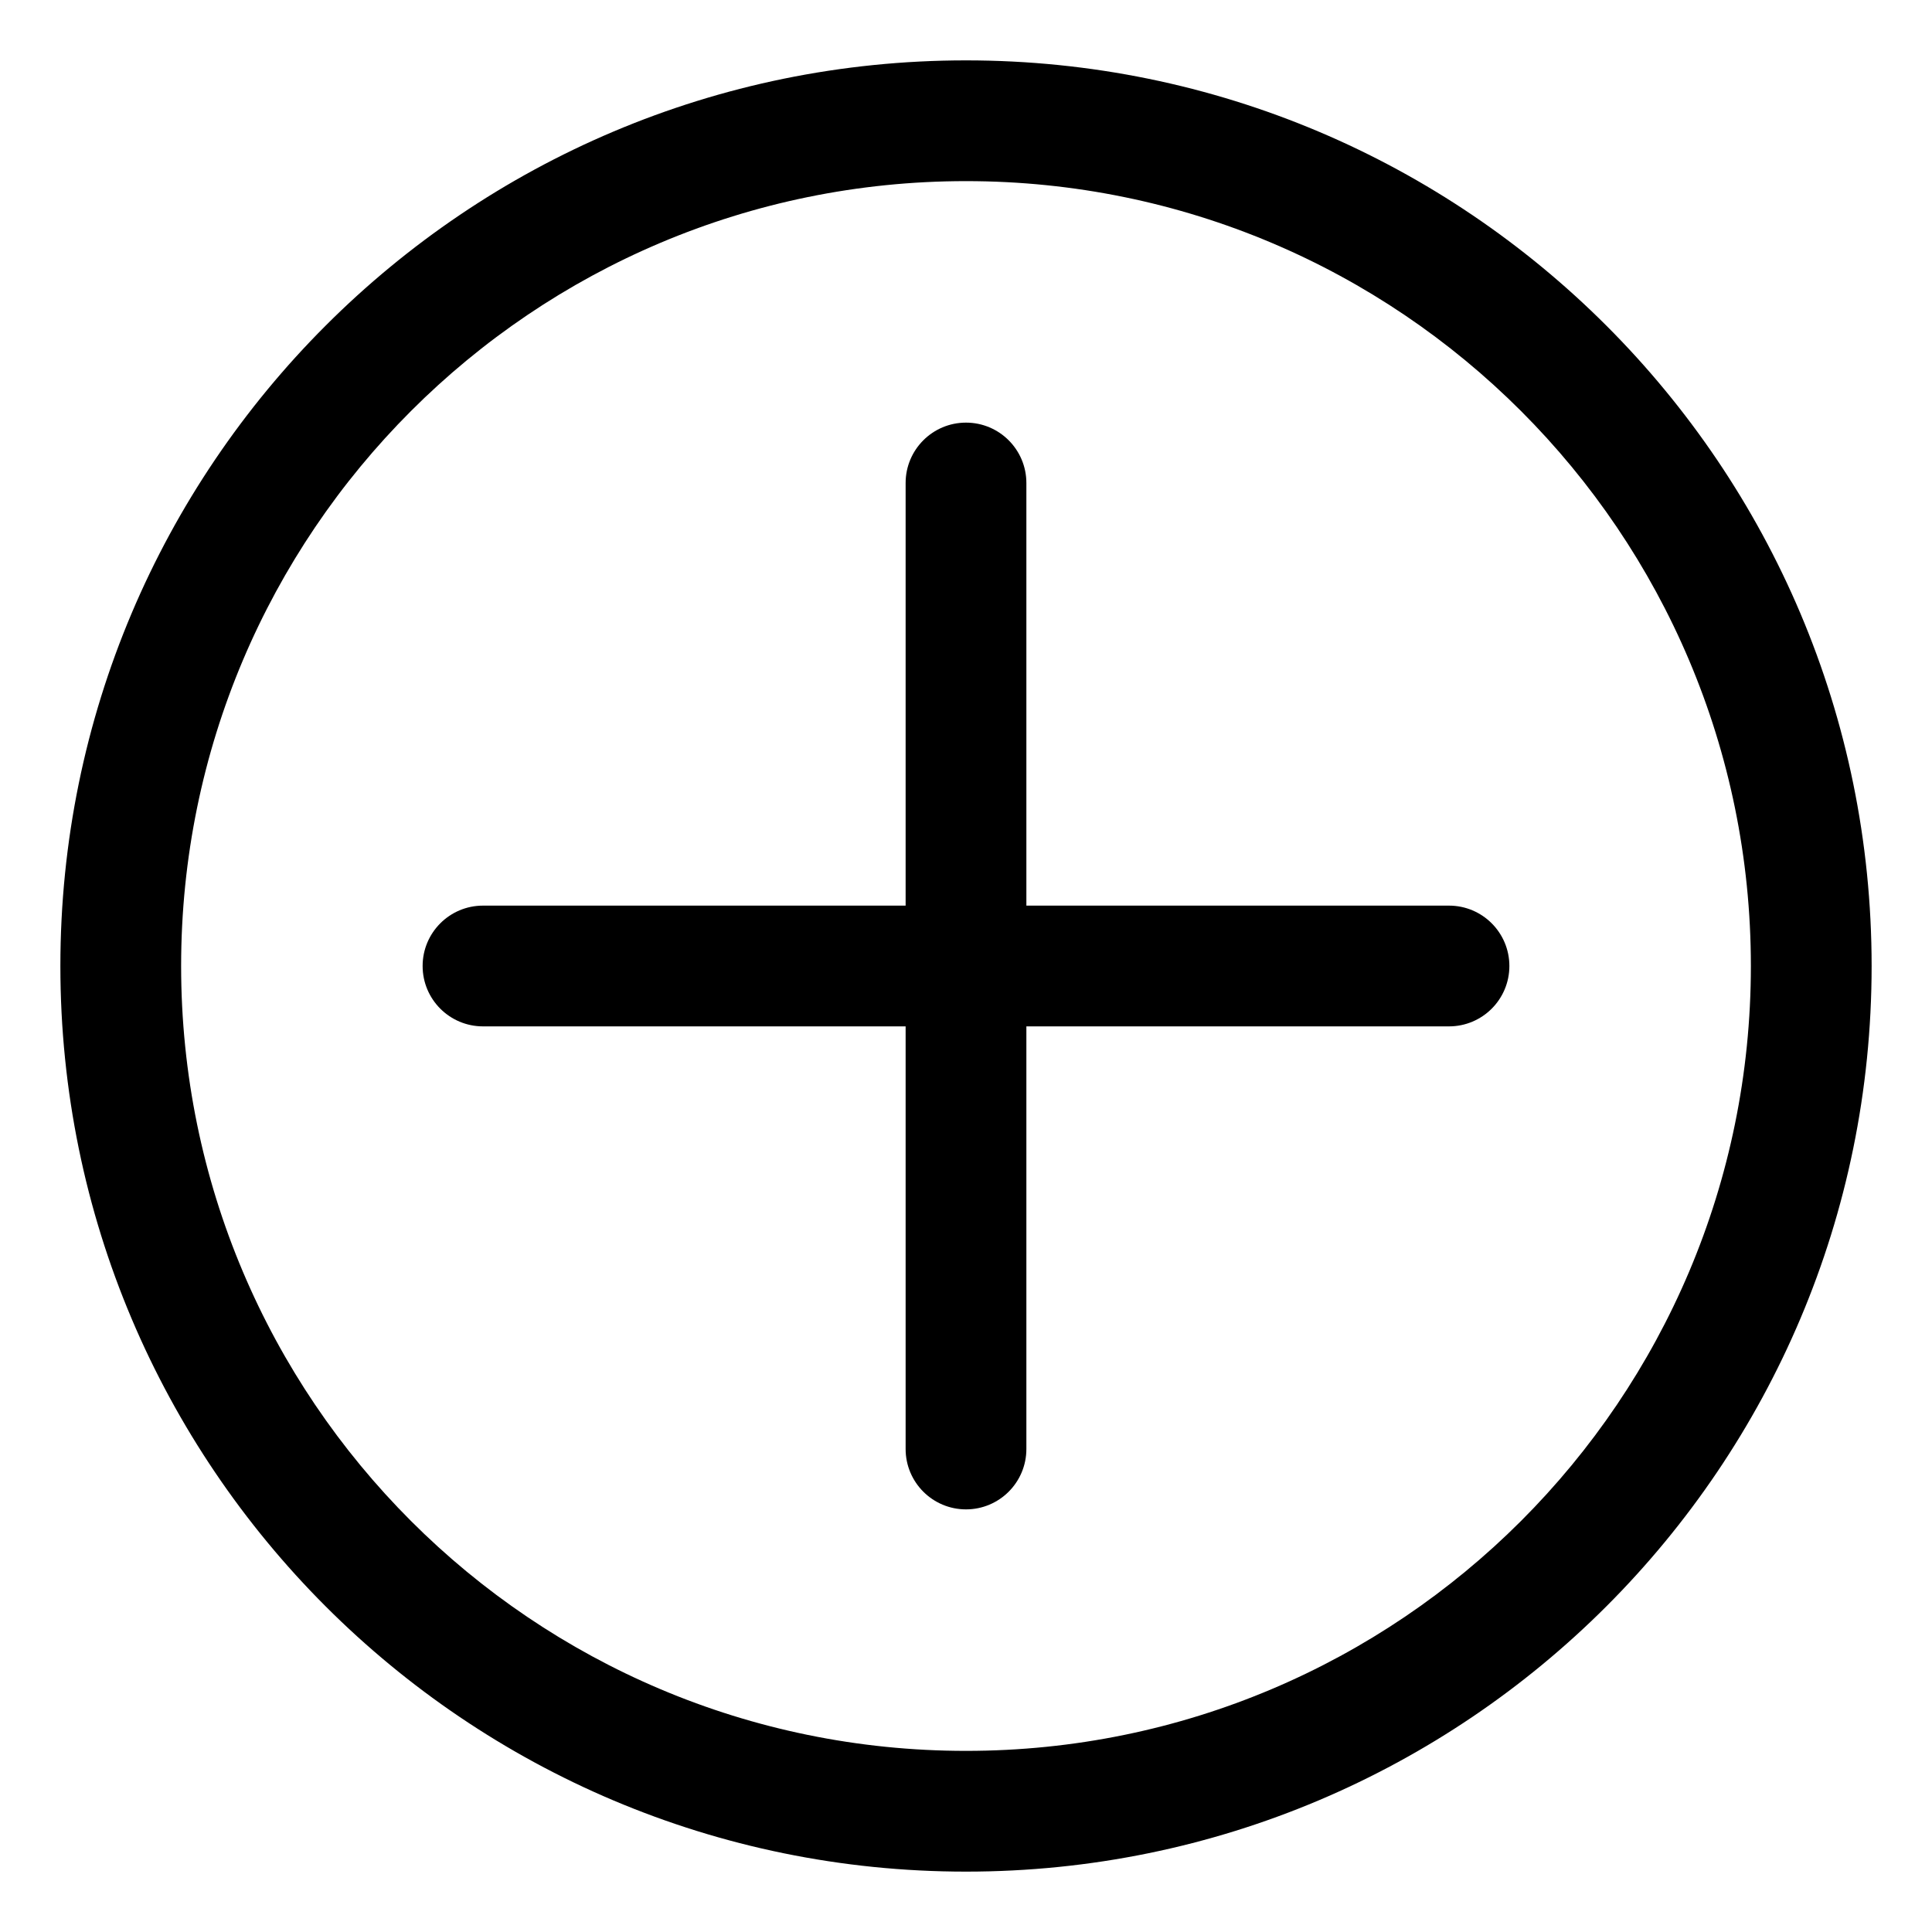
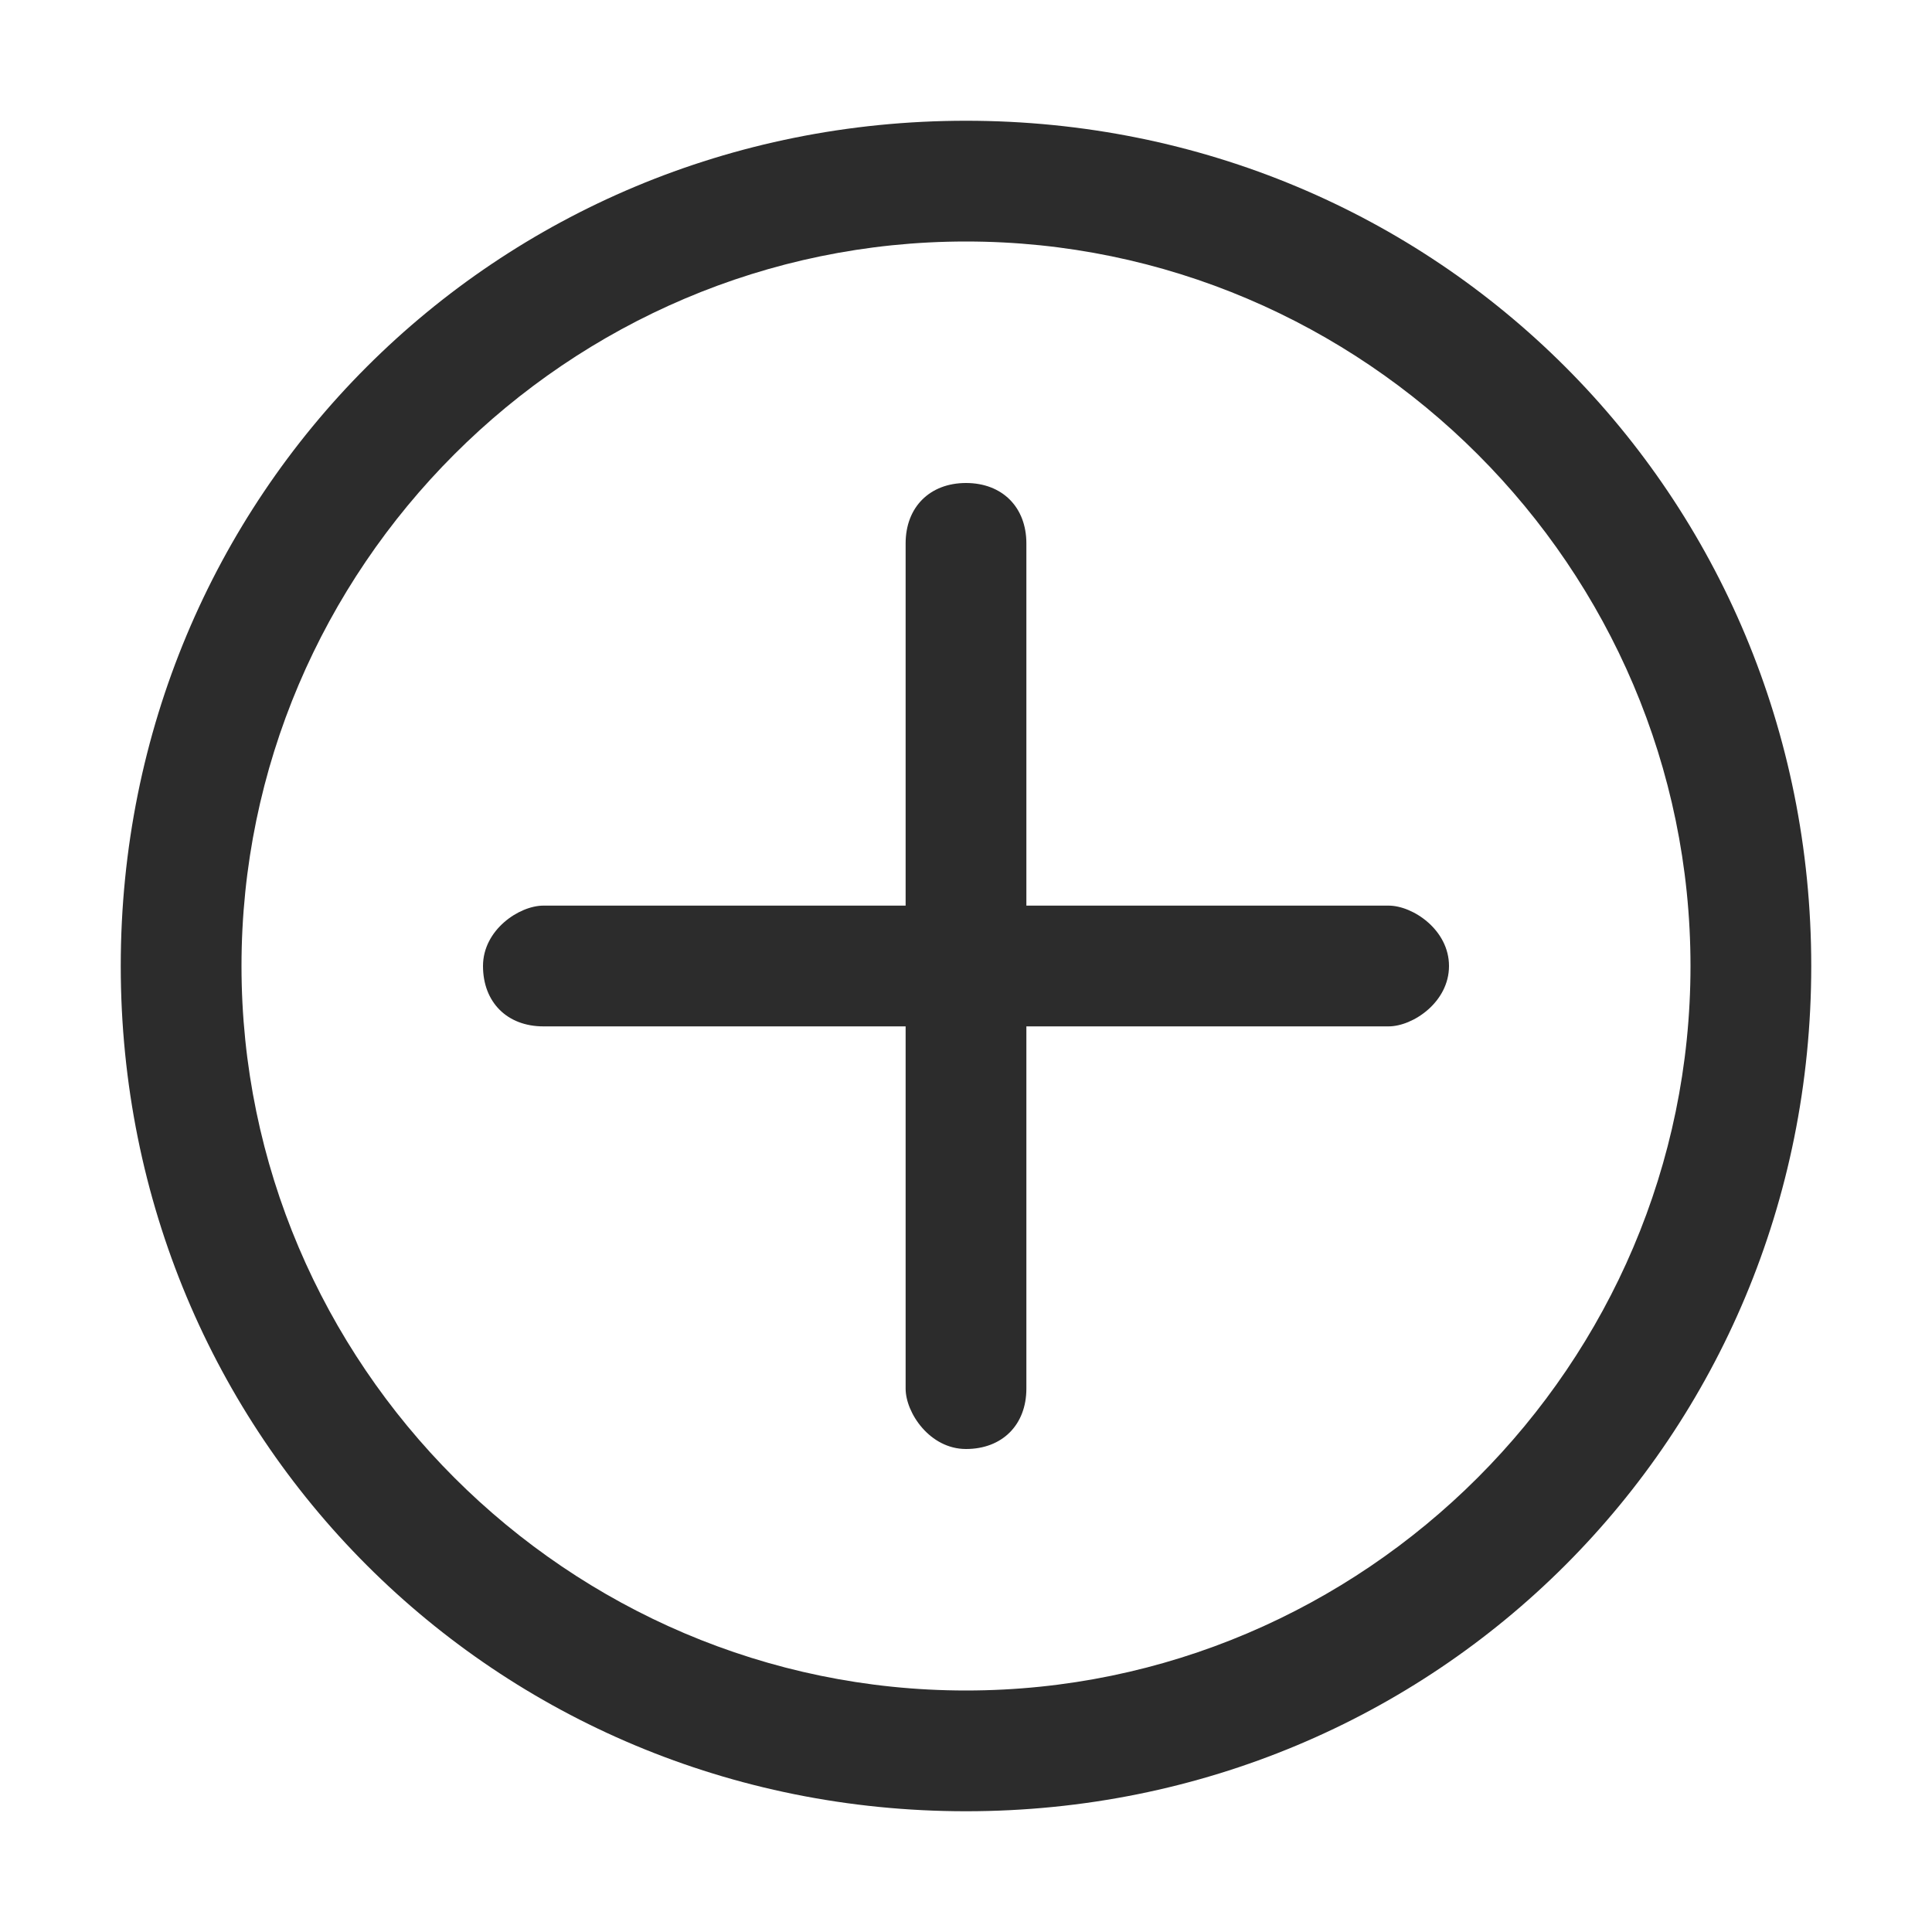
- <svg xmlns="http://www.w3.org/2000/svg" t="1649077581312" class="icon" viewBox="0 0 1024 1024" version="1.1" p-id="38953" width="64" height="64">
-   <defs>
-     <style type="text/css">@font-face { font-family: feedback-iconfont; src: url("//at.alicdn.com/t/font_1031158_u69w8yhxdu.woff2?t=1630033759944") format("woff2"), url("//at.alicdn.com/t/font_1031158_u69w8yhxdu.woff?t=1630033759944") format("woff"), url("//at.alicdn.com/t/font_1031158_u69w8yhxdu.ttf?t=1630033759944") format("truetype"); }
- </style>
-   </defs>
-   <path d="M512 992C246.912 992 32 777.088 32 512 32 246.912 246.912 32 512 32c265.088 0 480 214.912 480 480 0 265.088-214.912 480-480 480z m0-64c229.76 0 416-186.24 416-416S741.76 96 512 96 96 282.24 96 512s186.24 416 416 416z" p-id="38954" />
-   <path d="M256 544a32 32 0 0 1 0-64h512a32 32 0 0 1 0 64H256z" p-id="38955" />
-   <path d="M480 256a32 32 0 0 1 64 0v512a32 32 0 0 1-64 0V256z" p-id="38956" />
+ <svg xmlns="http://www.w3.org/2000/svg" t="1649309029323" class="icon" viewBox="0 0 1024 1024" version="1.1" p-id="2222" width="64" height="64">
+   <path d="M896 512c0 211.2-172.8 384-384 384s-384-172.8-384-384 172.8-384 384-384 384 172.8 384 384m64 0c0-249.6-198.4-448-448-448S64 262.4 64 512s198.4 448 448 448 448-198.4 448-448z" fill="#2c2c2c" p-id="2223" />
+   <path d="M736 480h-192v-192c0-19.2-12.8-32-32-32s-32 12.8-32 32v192h-192c-12.8 0-32 12.8-32 32s12.8 32 32 32h192v192c0 12.8 12.8 32 32 32s32-12.8 32-32v-192h192c12.8 0 32-12.8 32-32s-19.2-32-32-32z" fill="#2c2c2c" p-id="2224" />
</svg>
